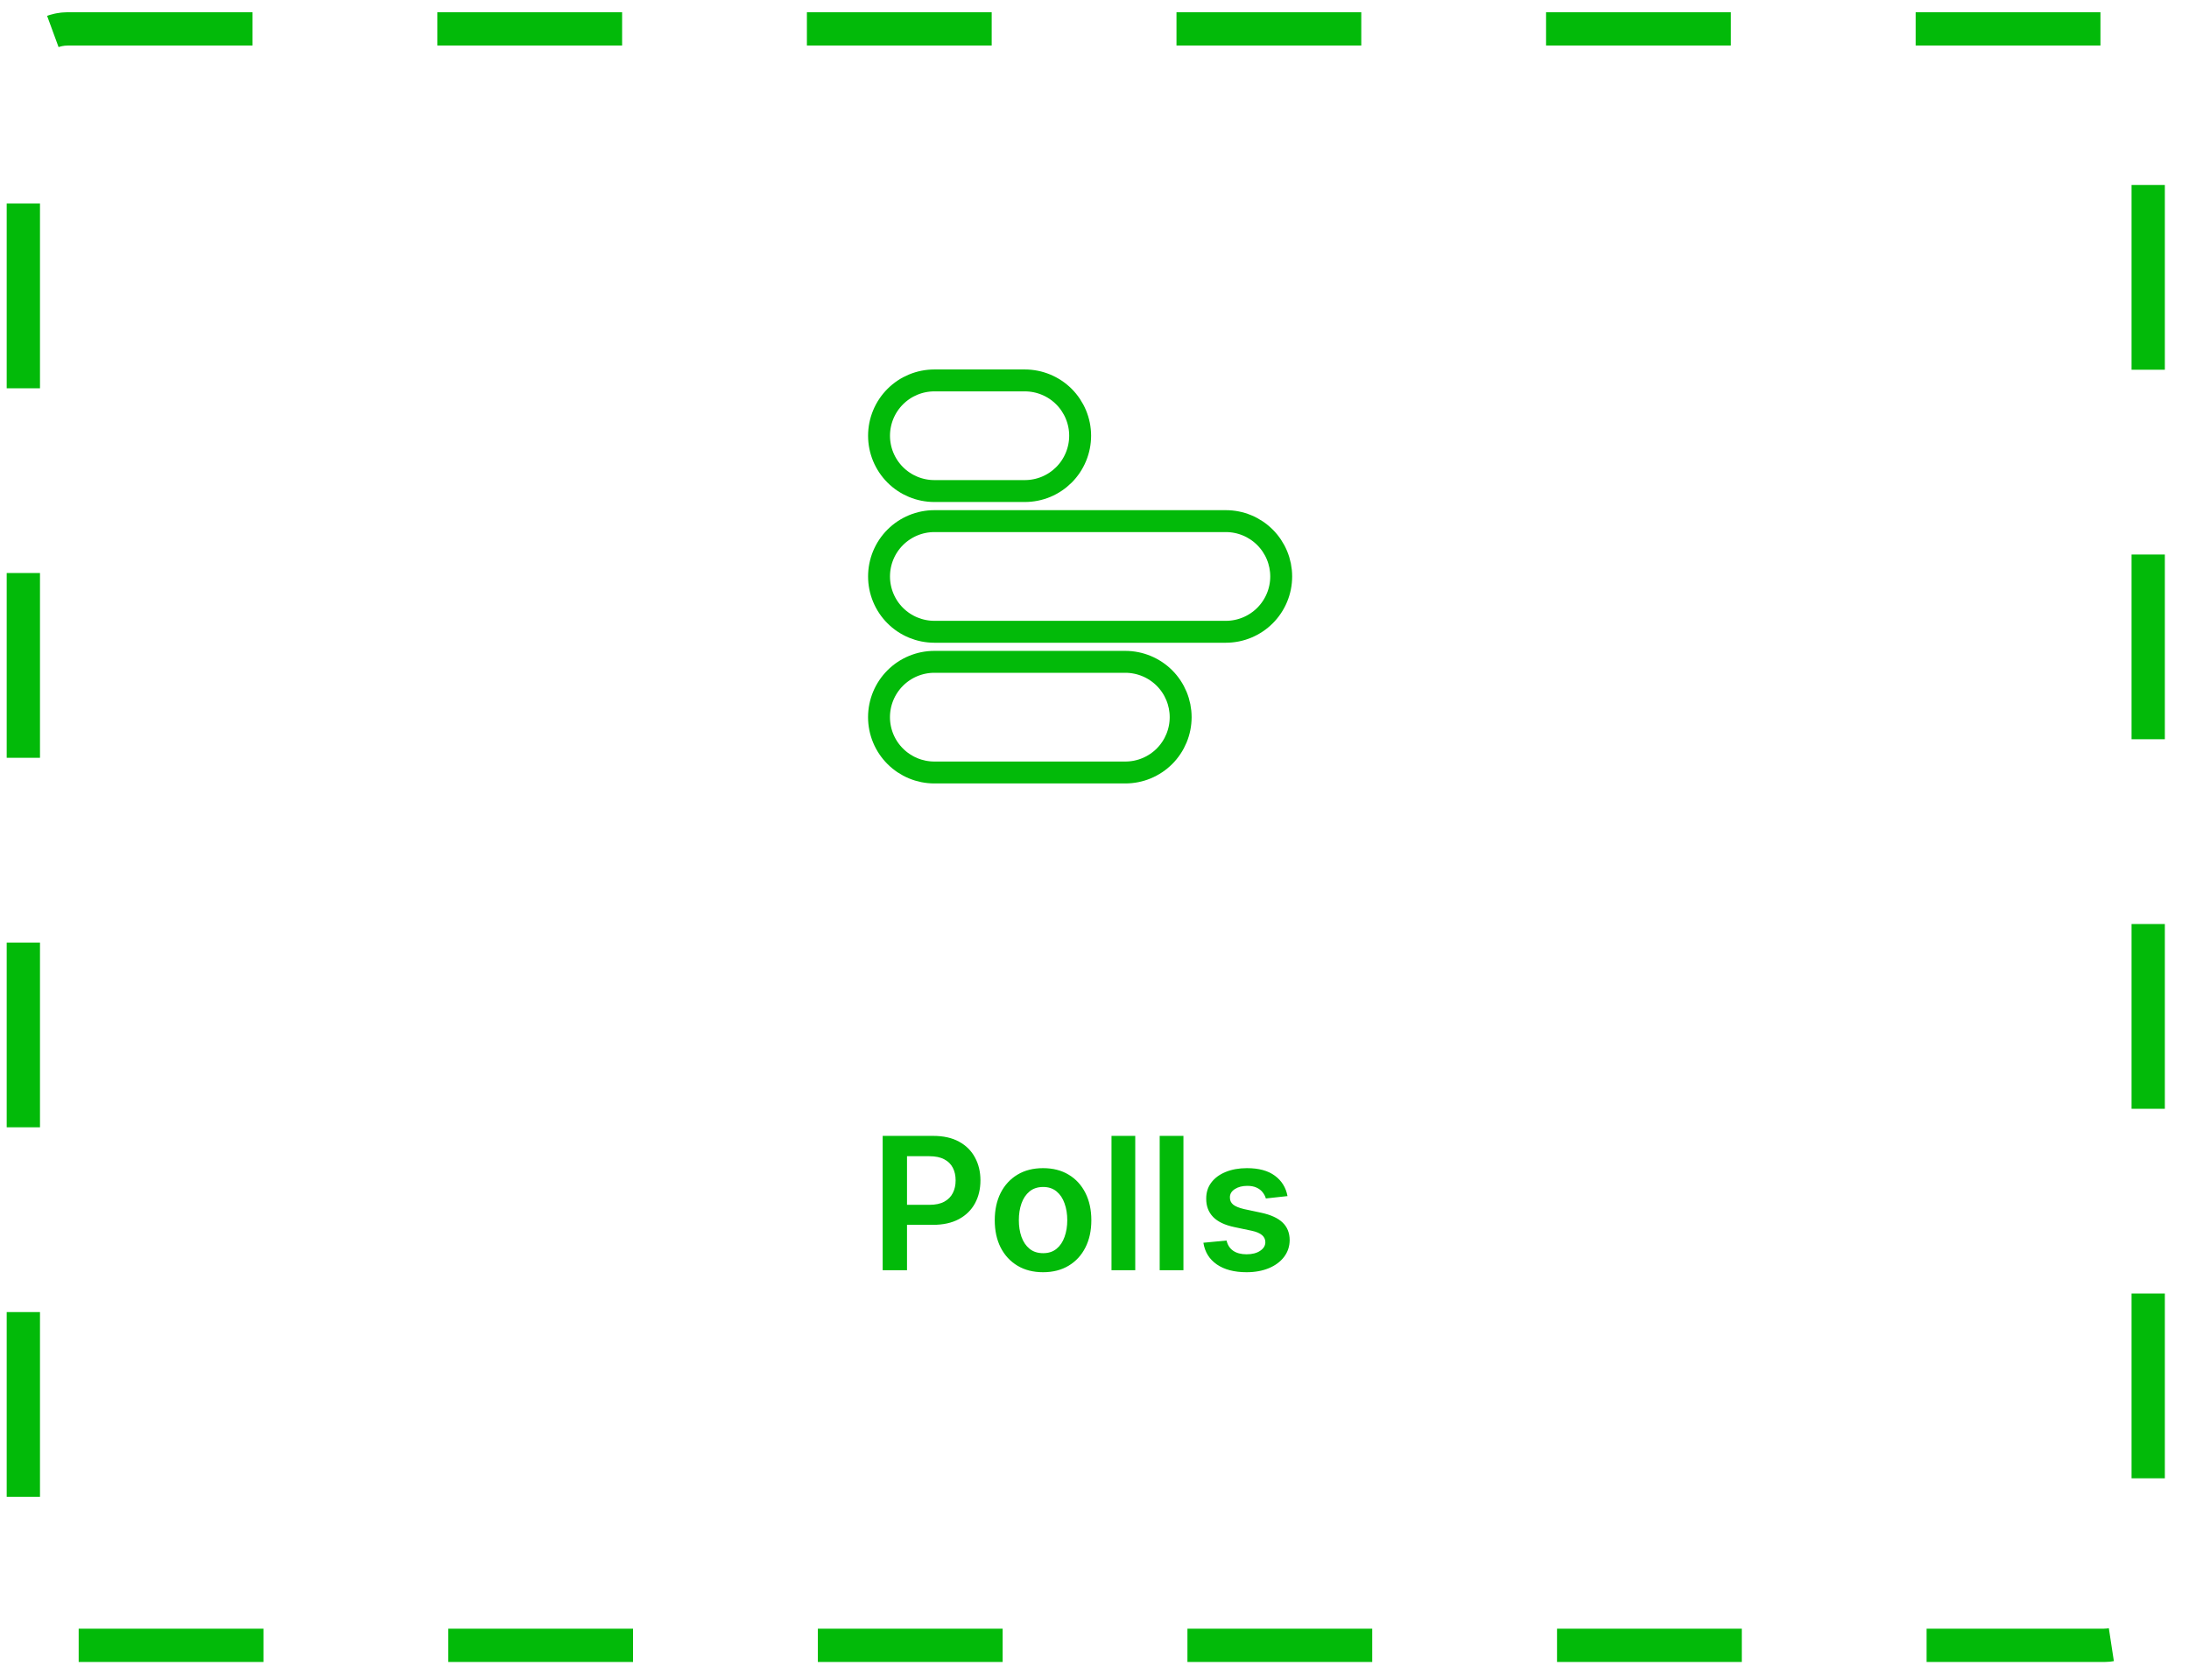
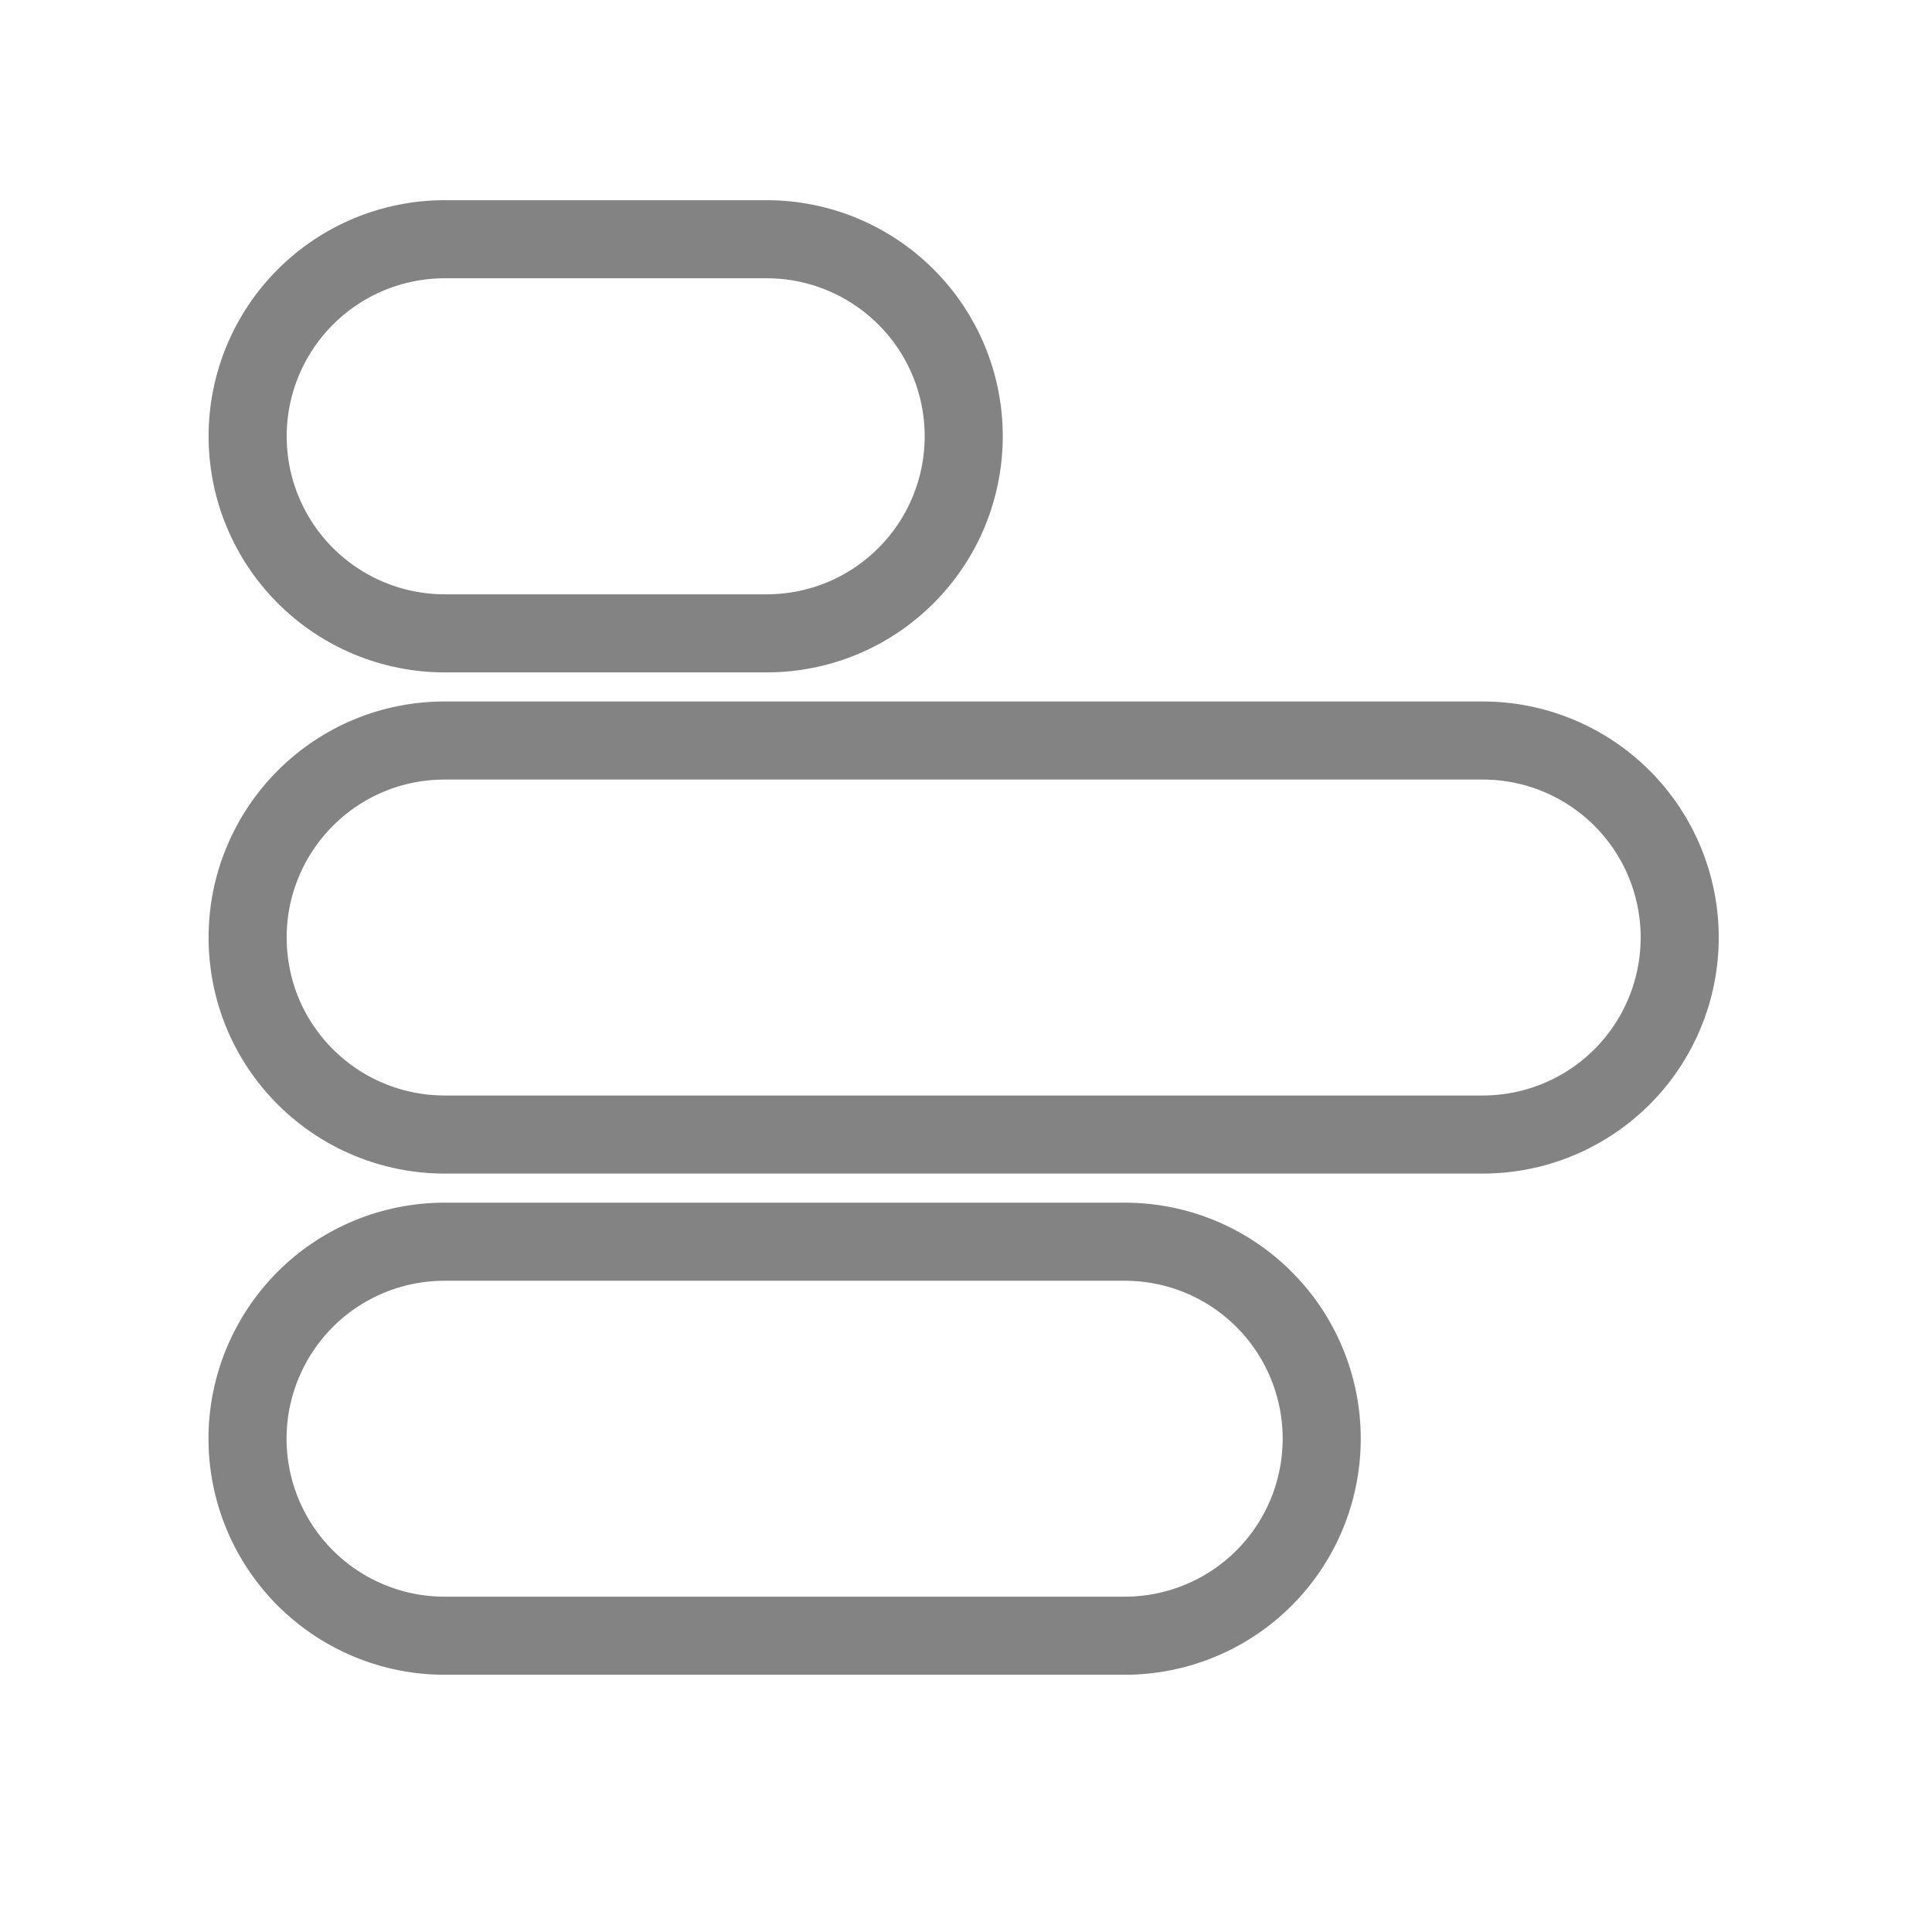
- <svg xmlns="http://www.w3.org/2000/svg" width="86" height="66" viewBox="0 0 86 66" fill="none">
-   <rect x="0.917" y="1.135" width="83.48" height="63.517" rx="1.744" stroke="#02BA09" stroke-width="1.308" stroke-dasharray="7.26 7.26" />
-   <path d="M50.335 22.651C50.335 23.227 50.106 23.78 49.698 24.188C49.291 24.595 48.738 24.825 48.161 24.825H36.708C36.422 24.825 36.14 24.768 35.876 24.659C35.612 24.55 35.373 24.39 35.171 24.188C34.969 23.986 34.809 23.746 34.7 23.482C34.591 23.219 34.535 22.936 34.535 22.651C34.535 22.365 34.591 22.082 34.7 21.819C34.809 21.555 34.97 21.315 35.172 21.113C35.373 20.912 35.613 20.752 35.877 20.642C36.141 20.533 36.423 20.477 36.709 20.477H48.162C48.739 20.477 49.291 20.707 49.698 21.114C50.106 21.522 50.335 22.075 50.335 22.651ZM46.385 28.18C46.385 28.757 46.156 29.309 45.749 29.717C45.341 30.125 44.788 30.354 44.212 30.354H36.708C36.132 30.354 35.578 30.125 35.171 29.717C34.763 29.31 34.534 28.757 34.534 28.18C34.534 27.604 34.763 27.051 35.171 26.643C35.578 26.235 36.132 26.006 36.708 26.006H44.212C44.788 26.007 45.341 26.236 45.749 26.643C46.156 27.051 46.385 27.604 46.385 28.18ZM42.436 17.122C42.436 17.407 42.379 17.69 42.27 17.953C42.161 18.217 42.001 18.457 41.799 18.659C41.597 18.86 41.357 19.021 41.094 19.13C40.83 19.239 40.547 19.295 40.262 19.295H36.709C36.132 19.295 35.579 19.066 35.172 18.659C34.764 18.251 34.535 17.698 34.535 17.122C34.535 16.545 34.764 15.992 35.172 15.584C35.579 15.177 36.132 14.948 36.709 14.948H40.262C40.838 14.948 41.391 15.177 41.799 15.584C42.206 15.992 42.436 16.545 42.436 17.122Z" stroke="#02BA09" stroke-width="0.861" />
-   <path d="M34.678 49.912V44.633H36.658C37.063 44.633 37.404 44.709 37.678 44.86C37.955 45.011 38.164 45.219 38.305 45.484C38.448 45.747 38.519 46.046 38.519 46.381C38.519 46.719 38.448 47.02 38.305 47.283C38.162 47.546 37.952 47.753 37.673 47.904C37.395 48.054 37.052 48.129 36.645 48.129H35.333V47.342H36.516C36.753 47.342 36.947 47.301 37.099 47.218C37.25 47.136 37.361 47.023 37.434 46.878C37.508 46.734 37.544 46.568 37.544 46.381C37.544 46.193 37.508 46.028 37.434 45.886C37.361 45.743 37.249 45.632 37.096 45.553C36.945 45.472 36.75 45.432 36.511 45.432H35.634V49.912H34.678ZM40.979 49.99C40.592 49.99 40.257 49.905 39.973 49.734C39.69 49.564 39.47 49.326 39.313 49.02C39.159 48.715 39.081 48.357 39.081 47.948C39.081 47.539 39.159 47.181 39.313 46.873C39.47 46.566 39.69 46.327 39.973 46.157C40.257 45.986 40.592 45.901 40.979 45.901C41.365 45.901 41.701 45.986 41.984 46.157C42.268 46.327 42.487 46.566 42.642 46.873C42.798 47.181 42.876 47.539 42.876 47.948C42.876 48.357 42.798 48.715 42.642 49.02C42.487 49.326 42.268 49.564 41.984 49.734C41.701 49.905 41.365 49.99 40.979 49.99ZM40.984 49.242C41.194 49.242 41.369 49.185 41.51 49.069C41.651 48.953 41.756 48.796 41.824 48.6C41.895 48.404 41.93 48.186 41.93 47.946C41.93 47.703 41.895 47.484 41.824 47.288C41.756 47.09 41.651 46.933 41.51 46.816C41.369 46.7 41.194 46.641 40.984 46.641C40.769 46.641 40.59 46.7 40.448 46.816C40.307 46.933 40.201 47.09 40.131 47.288C40.062 47.484 40.028 47.703 40.028 47.946C40.028 48.186 40.062 48.404 40.131 48.6C40.201 48.796 40.307 48.953 40.448 49.069C40.59 49.185 40.769 49.242 40.984 49.242ZM44.601 44.633V49.912H43.668V44.633H44.601ZM46.494 44.633V49.912H45.561V44.633H46.494ZM50.583 46.999L49.732 47.092C49.708 47.006 49.666 46.925 49.606 46.85C49.548 46.774 49.469 46.713 49.369 46.667C49.269 46.62 49.147 46.597 49.003 46.597C48.809 46.597 48.645 46.639 48.513 46.724C48.383 46.808 48.318 46.917 48.32 47.051C48.318 47.166 48.36 47.26 48.446 47.332C48.534 47.404 48.678 47.463 48.879 47.51L49.554 47.654C49.929 47.735 50.208 47.863 50.39 48.038C50.574 48.214 50.666 48.443 50.668 48.727C50.666 48.976 50.593 49.196 50.449 49.386C50.306 49.575 50.108 49.723 49.854 49.83C49.599 49.936 49.307 49.99 48.977 49.99C48.492 49.99 48.102 49.888 47.807 49.685C47.511 49.481 47.335 49.197 47.278 48.832L48.188 48.745C48.23 48.923 48.317 49.058 48.451 49.149C48.585 49.24 48.76 49.286 48.974 49.286C49.196 49.286 49.374 49.24 49.508 49.149C49.644 49.058 49.712 48.946 49.712 48.812C49.712 48.698 49.668 48.605 49.58 48.531C49.494 48.457 49.36 48.4 49.178 48.361L48.503 48.219C48.123 48.14 47.842 48.007 47.66 47.819C47.478 47.63 47.387 47.391 47.389 47.102C47.387 46.858 47.454 46.647 47.588 46.468C47.723 46.288 47.912 46.149 48.152 46.051C48.395 45.951 48.674 45.901 48.99 45.901C49.454 45.901 49.819 46 50.086 46.198C50.354 46.395 50.52 46.663 50.583 46.999Z" fill="#02BA09" />
+ <svg xmlns="http://www.w3.org/2000/svg" width="17" height="17" viewBox="0 0 17 17" fill="none">
+   <path d="M14.78 8.249C14.78 8.709 14.598 9.15 14.273 9.475C13.948 9.8 13.507 9.983 13.047 9.983H3.912C3.684 9.983 3.459 9.938 3.249 9.851C3.038 9.764 2.847 9.636 2.686 9.475C2.525 9.314 2.397 9.123 2.31 8.913C2.223 8.702 2.179 8.477 2.179 8.249C2.179 8.021 2.223 7.796 2.311 7.586C2.398 7.375 2.526 7.184 2.687 7.023C2.848 6.862 3.039 6.734 3.249 6.647C3.459 6.56 3.685 6.516 3.913 6.516H13.048C13.507 6.516 13.948 6.699 14.273 7.024C14.598 7.349 14.78 7.79 14.78 8.249ZM11.63 12.659C11.63 13.119 11.448 13.56 11.123 13.885C10.798 14.21 10.357 14.393 9.897 14.393H3.912C3.452 14.393 3.011 14.21 2.686 13.885C2.361 13.56 2.178 13.119 2.178 12.659C2.178 12.2 2.361 11.759 2.686 11.433C3.011 11.108 3.452 10.926 3.912 10.926H9.897C10.357 10.926 10.798 11.108 11.123 11.434C11.448 11.759 11.63 12.2 11.63 12.659ZM8.48 3.839C8.48 4.067 8.435 4.292 8.348 4.503C8.261 4.713 8.133 4.904 7.972 5.065C7.811 5.226 7.62 5.354 7.41 5.441C7.2 5.528 6.974 5.573 6.746 5.573H3.913C3.453 5.573 3.012 5.39 2.687 5.065C2.362 4.74 2.179 4.299 2.179 3.839C2.179 3.379 2.362 2.938 2.687 2.613C3.012 2.288 3.453 2.105 3.913 2.105H6.746C7.206 2.105 7.647 2.288 7.972 2.613C8.298 2.938 8.48 3.379 8.48 3.839Z" stroke="#838383" stroke-width="0.687" />
</svg>
